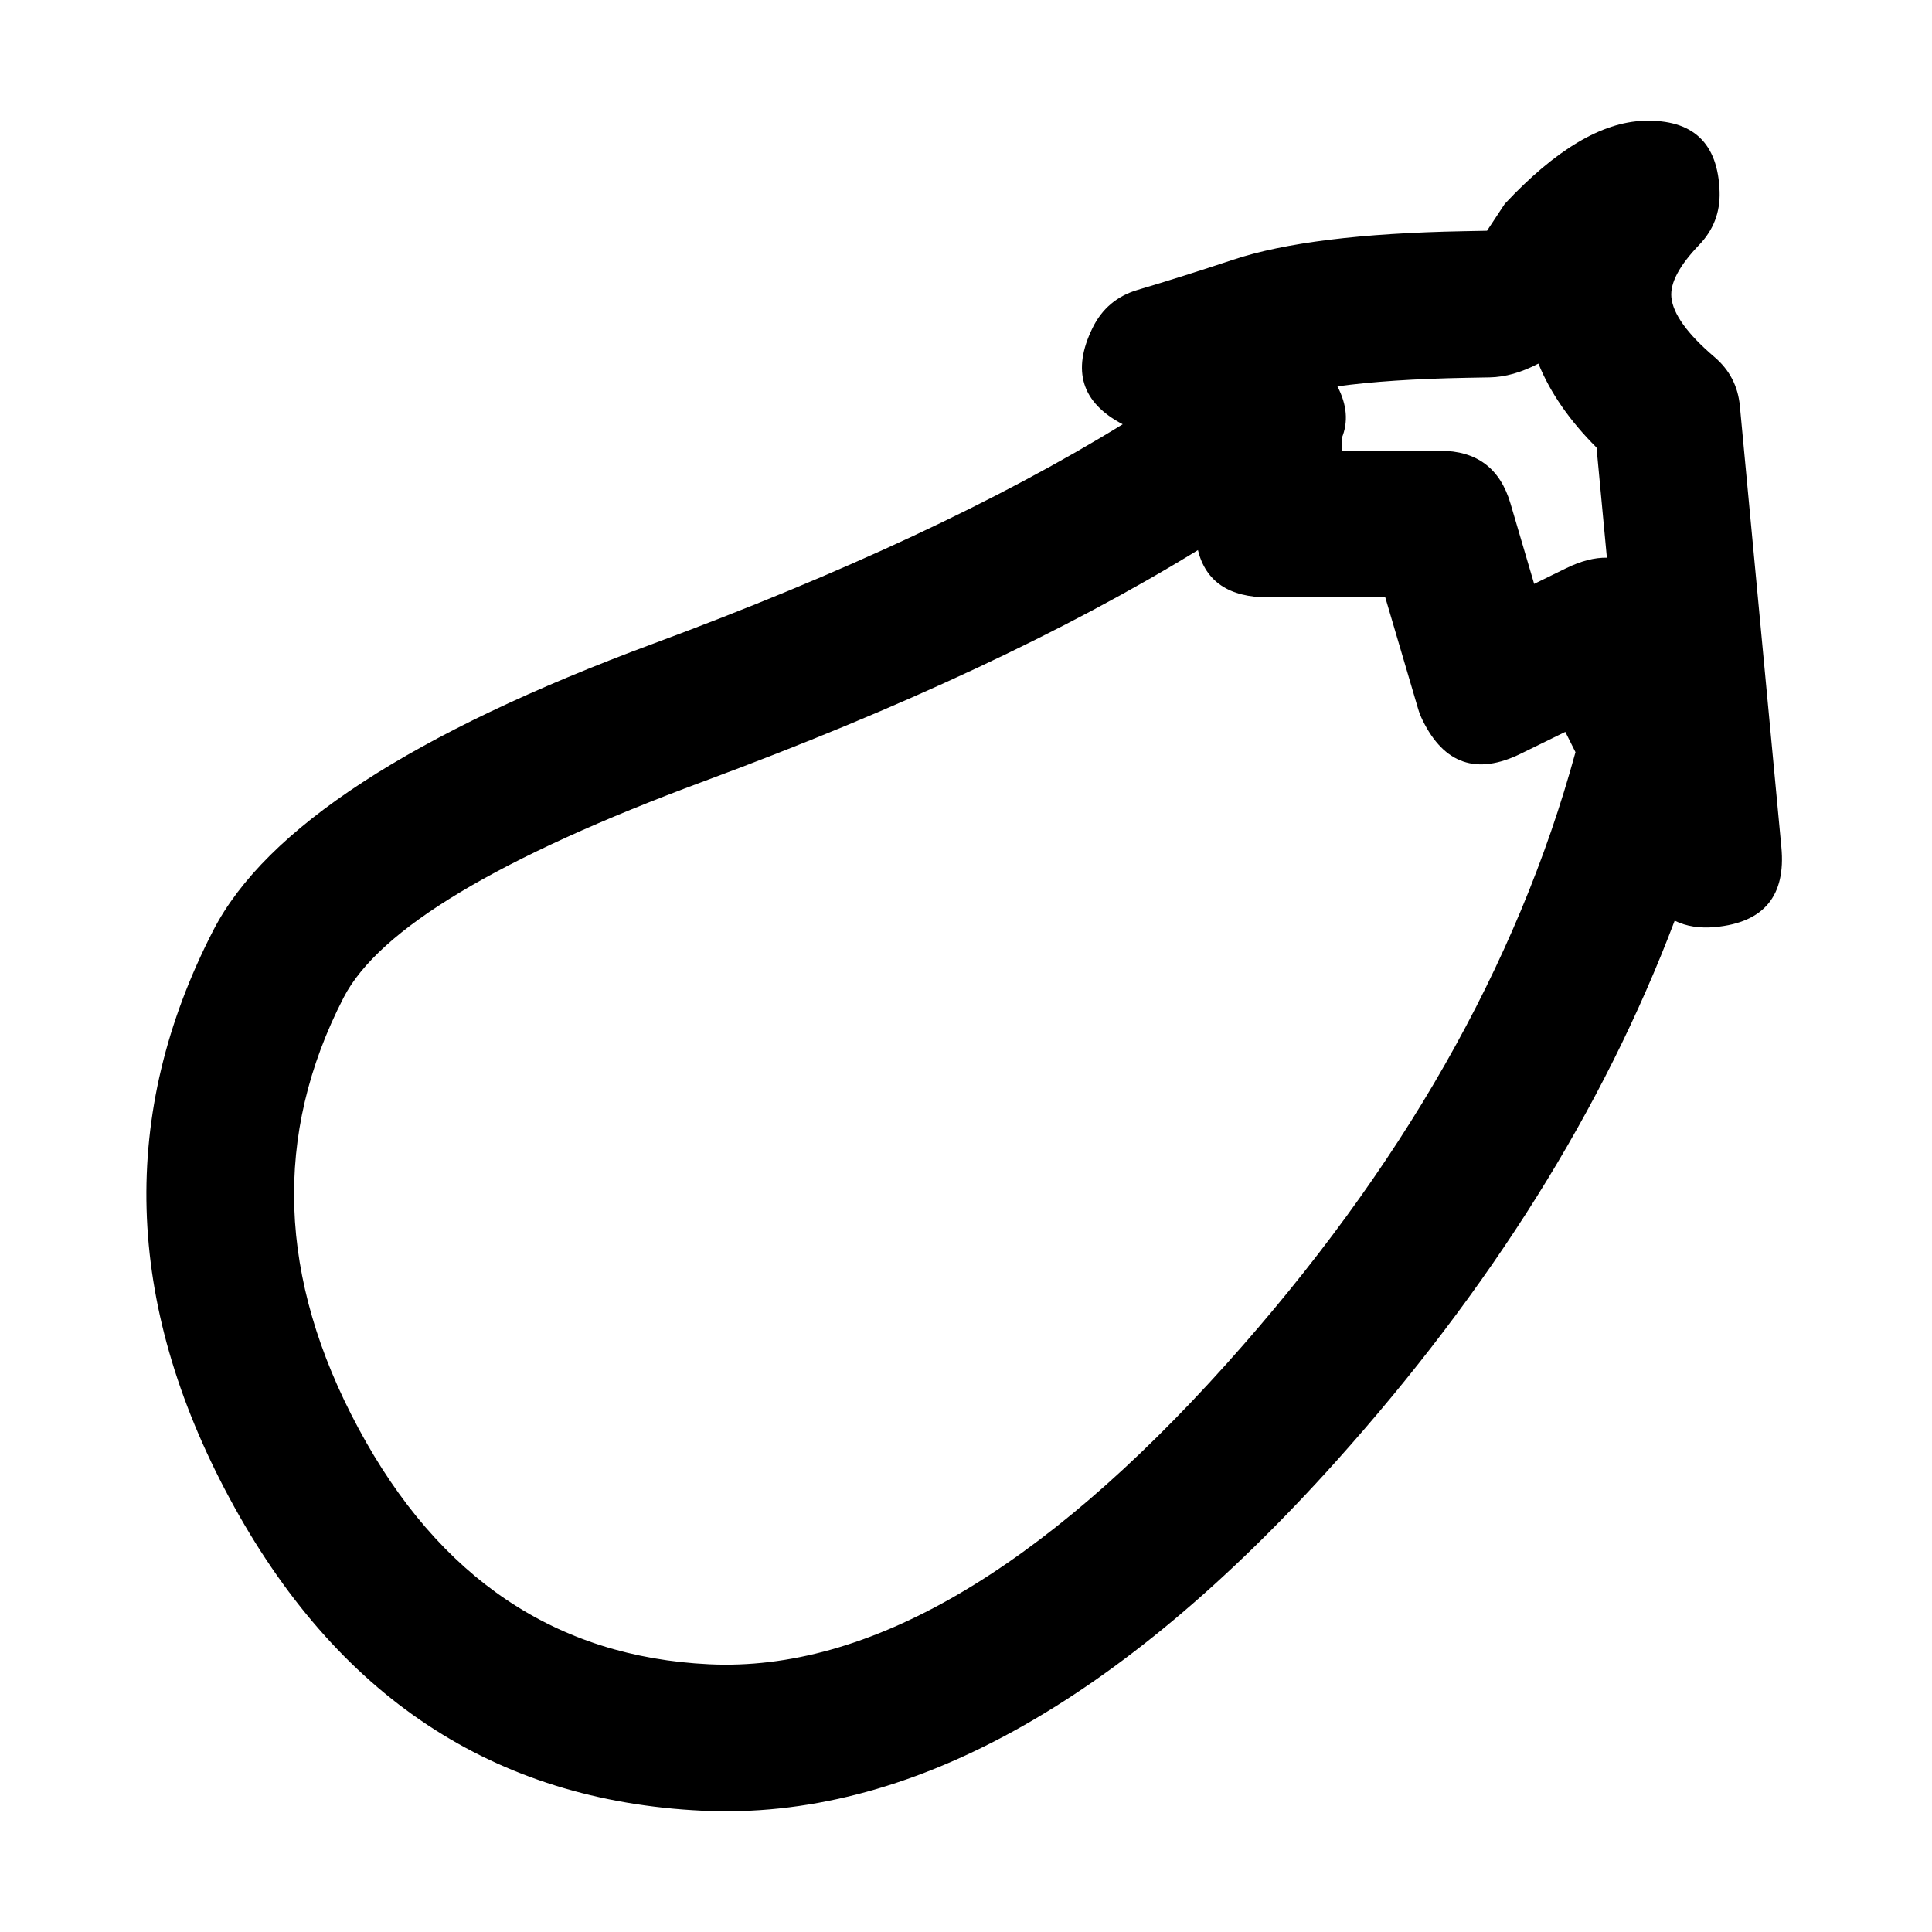
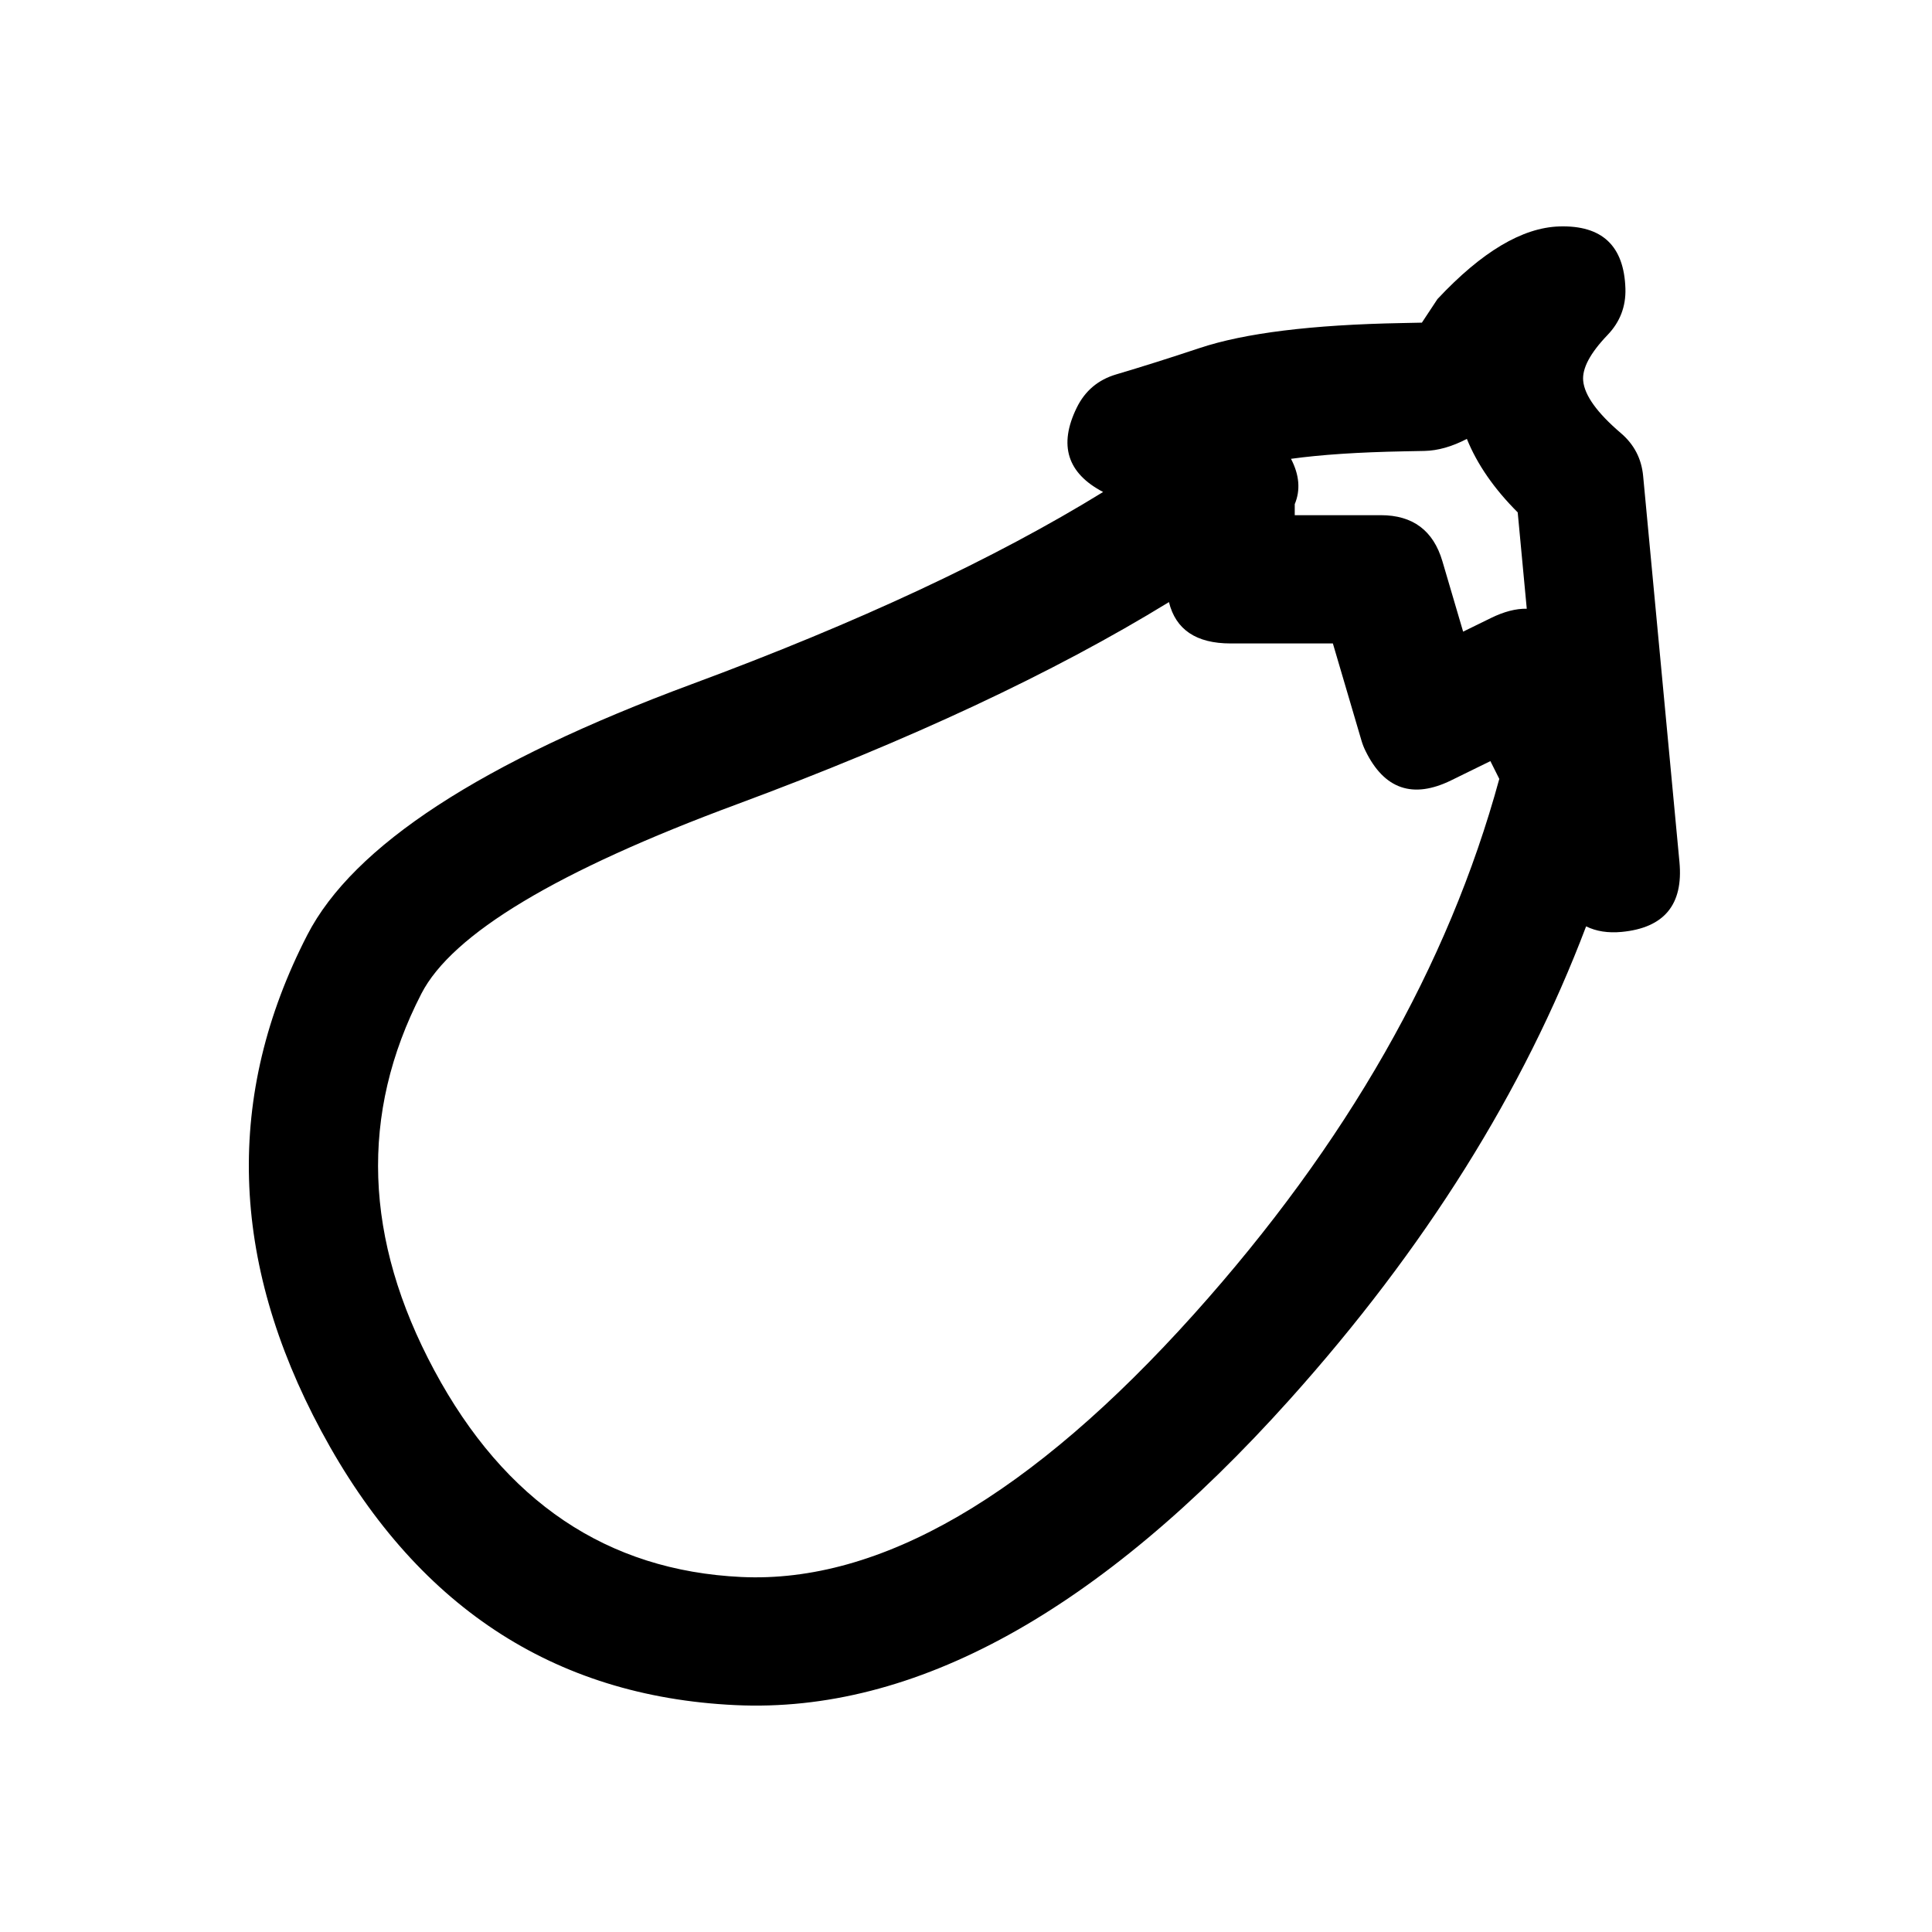
<svg xmlns="http://www.w3.org/2000/svg" width="64" height="64" viewBox="0 0 64 64">
  <defs />
-   <path id="path545" fill="#000000" d="M55.476,30.499 Q51.933,39.854 44.254,48.414 Q33.444,60.464 23.266,59.982 Q12.899,59.491 7.592,49.608 Q2.385,39.911 7.063,30.824 Q9.672,25.756 21.635,21.324 Q31.055,17.835 37.191,14.055 Q35.152,12.987 36.192,10.864 Q36.661,9.906 37.685,9.603 Q39.148,9.17 40.842,8.606 Q43.402,7.753 48.491,7.659 L49.259,7.644 L49.848,6.752 Q52.36,4.067 54.46,4.001 Q55.674,3.963 56.3,4.551 Q56.926,5.139 56.964,6.353 Q56.995,7.373 56.289,8.11 Q55.3,9.14 55.366,9.845 Q55.445,10.676 56.794,11.827 Q57.543,12.466 57.635,13.447 L59.01,28.064 Q59.238,30.482 56.82,30.71 Q56.049,30.782 55.476,30.499 Z M51.853,24.244 L50.373,24.969 Q49.282,25.504 48.47,25.225 Q47.657,24.947 47.124,23.856 Q47.033,23.672 46.975,23.475 L45.889,19.789 L42.017,19.789 Q40.067,19.789 39.683,18.223 Q33.134,22.244 23.322,25.879 Q13.128,29.655 11.382,33.047 Q7.872,39.863 11.871,47.31 Q15.877,54.77 23.495,55.131 Q31.369,55.503 40.638,45.171 Q49.297,35.518 52.19,24.917 L51.853,24.244 Z M53.23,18.474 L52.887,14.826 Q51.548,13.489 50.962,12.045 Q50.116,12.486 49.351,12.501 L48.581,12.515 Q46.005,12.563 44.304,12.799 Q44.781,13.716 44.446,14.516 L44.446,14.932 L47.705,14.932 Q49.521,14.932 50.035,16.674 L50.821,19.342 L51.88,18.823 Q52.618,18.462 53.23,18.474 Z" />
+   <path id="path545" fill="#000000" d="M52.542,30.687 Q49.441,38.872 42.722,46.362 Q33.264,56.906 24.358,56.484 Q15.287,56.055 10.643,47.407 Q6.087,38.922 10.18,30.971 Q12.463,26.537 22.931,22.658 Q31.173,19.606 36.542,16.298 Q34.758,15.364 35.668,13.506 Q36.078,12.668 36.974,12.403 Q38.254,12.024 39.737,11.53 Q41.977,10.784 46.43,10.702 L47.102,10.688 L47.617,9.908 Q49.815,7.559 51.653,7.501 Q52.715,7.468 53.263,7.982 Q53.81,8.497 53.844,9.559 Q53.871,10.451 53.253,11.096 Q52.388,11.998 52.445,12.614 Q52.514,13.341 53.695,14.349 Q54.35,14.908 54.431,15.766 L55.634,28.556 Q55.833,30.672 53.717,30.871 Q53.043,30.934 52.542,30.687 Z M49.371,25.213 L48.076,25.848 Q47.122,26.316 46.411,26.072 Q45.7,25.829 45.234,24.874 Q45.154,24.713 45.103,24.541 L44.153,21.315 L40.765,21.315 Q39.059,21.315 38.723,19.945 Q32.992,23.463 24.407,26.644 Q15.487,29.948 13.959,32.916 Q10.888,38.88 14.387,45.396 Q17.892,51.924 24.558,52.24 Q31.448,52.565 39.558,43.525 Q47.135,35.078 49.666,25.802 L49.371,25.213 Z M50.576,20.165 L50.276,16.973 Q49.104,15.803 48.592,14.539 Q47.852,14.925 47.182,14.938 L46.508,14.951 Q44.254,14.993 42.766,15.199 Q43.183,16.001 42.89,16.701 L42.89,17.066 L45.742,17.066 Q47.331,17.066 47.781,18.59 L48.468,20.924 L49.395,20.47 Q50.041,20.154 50.576,20.165 Z" />
</svg>
